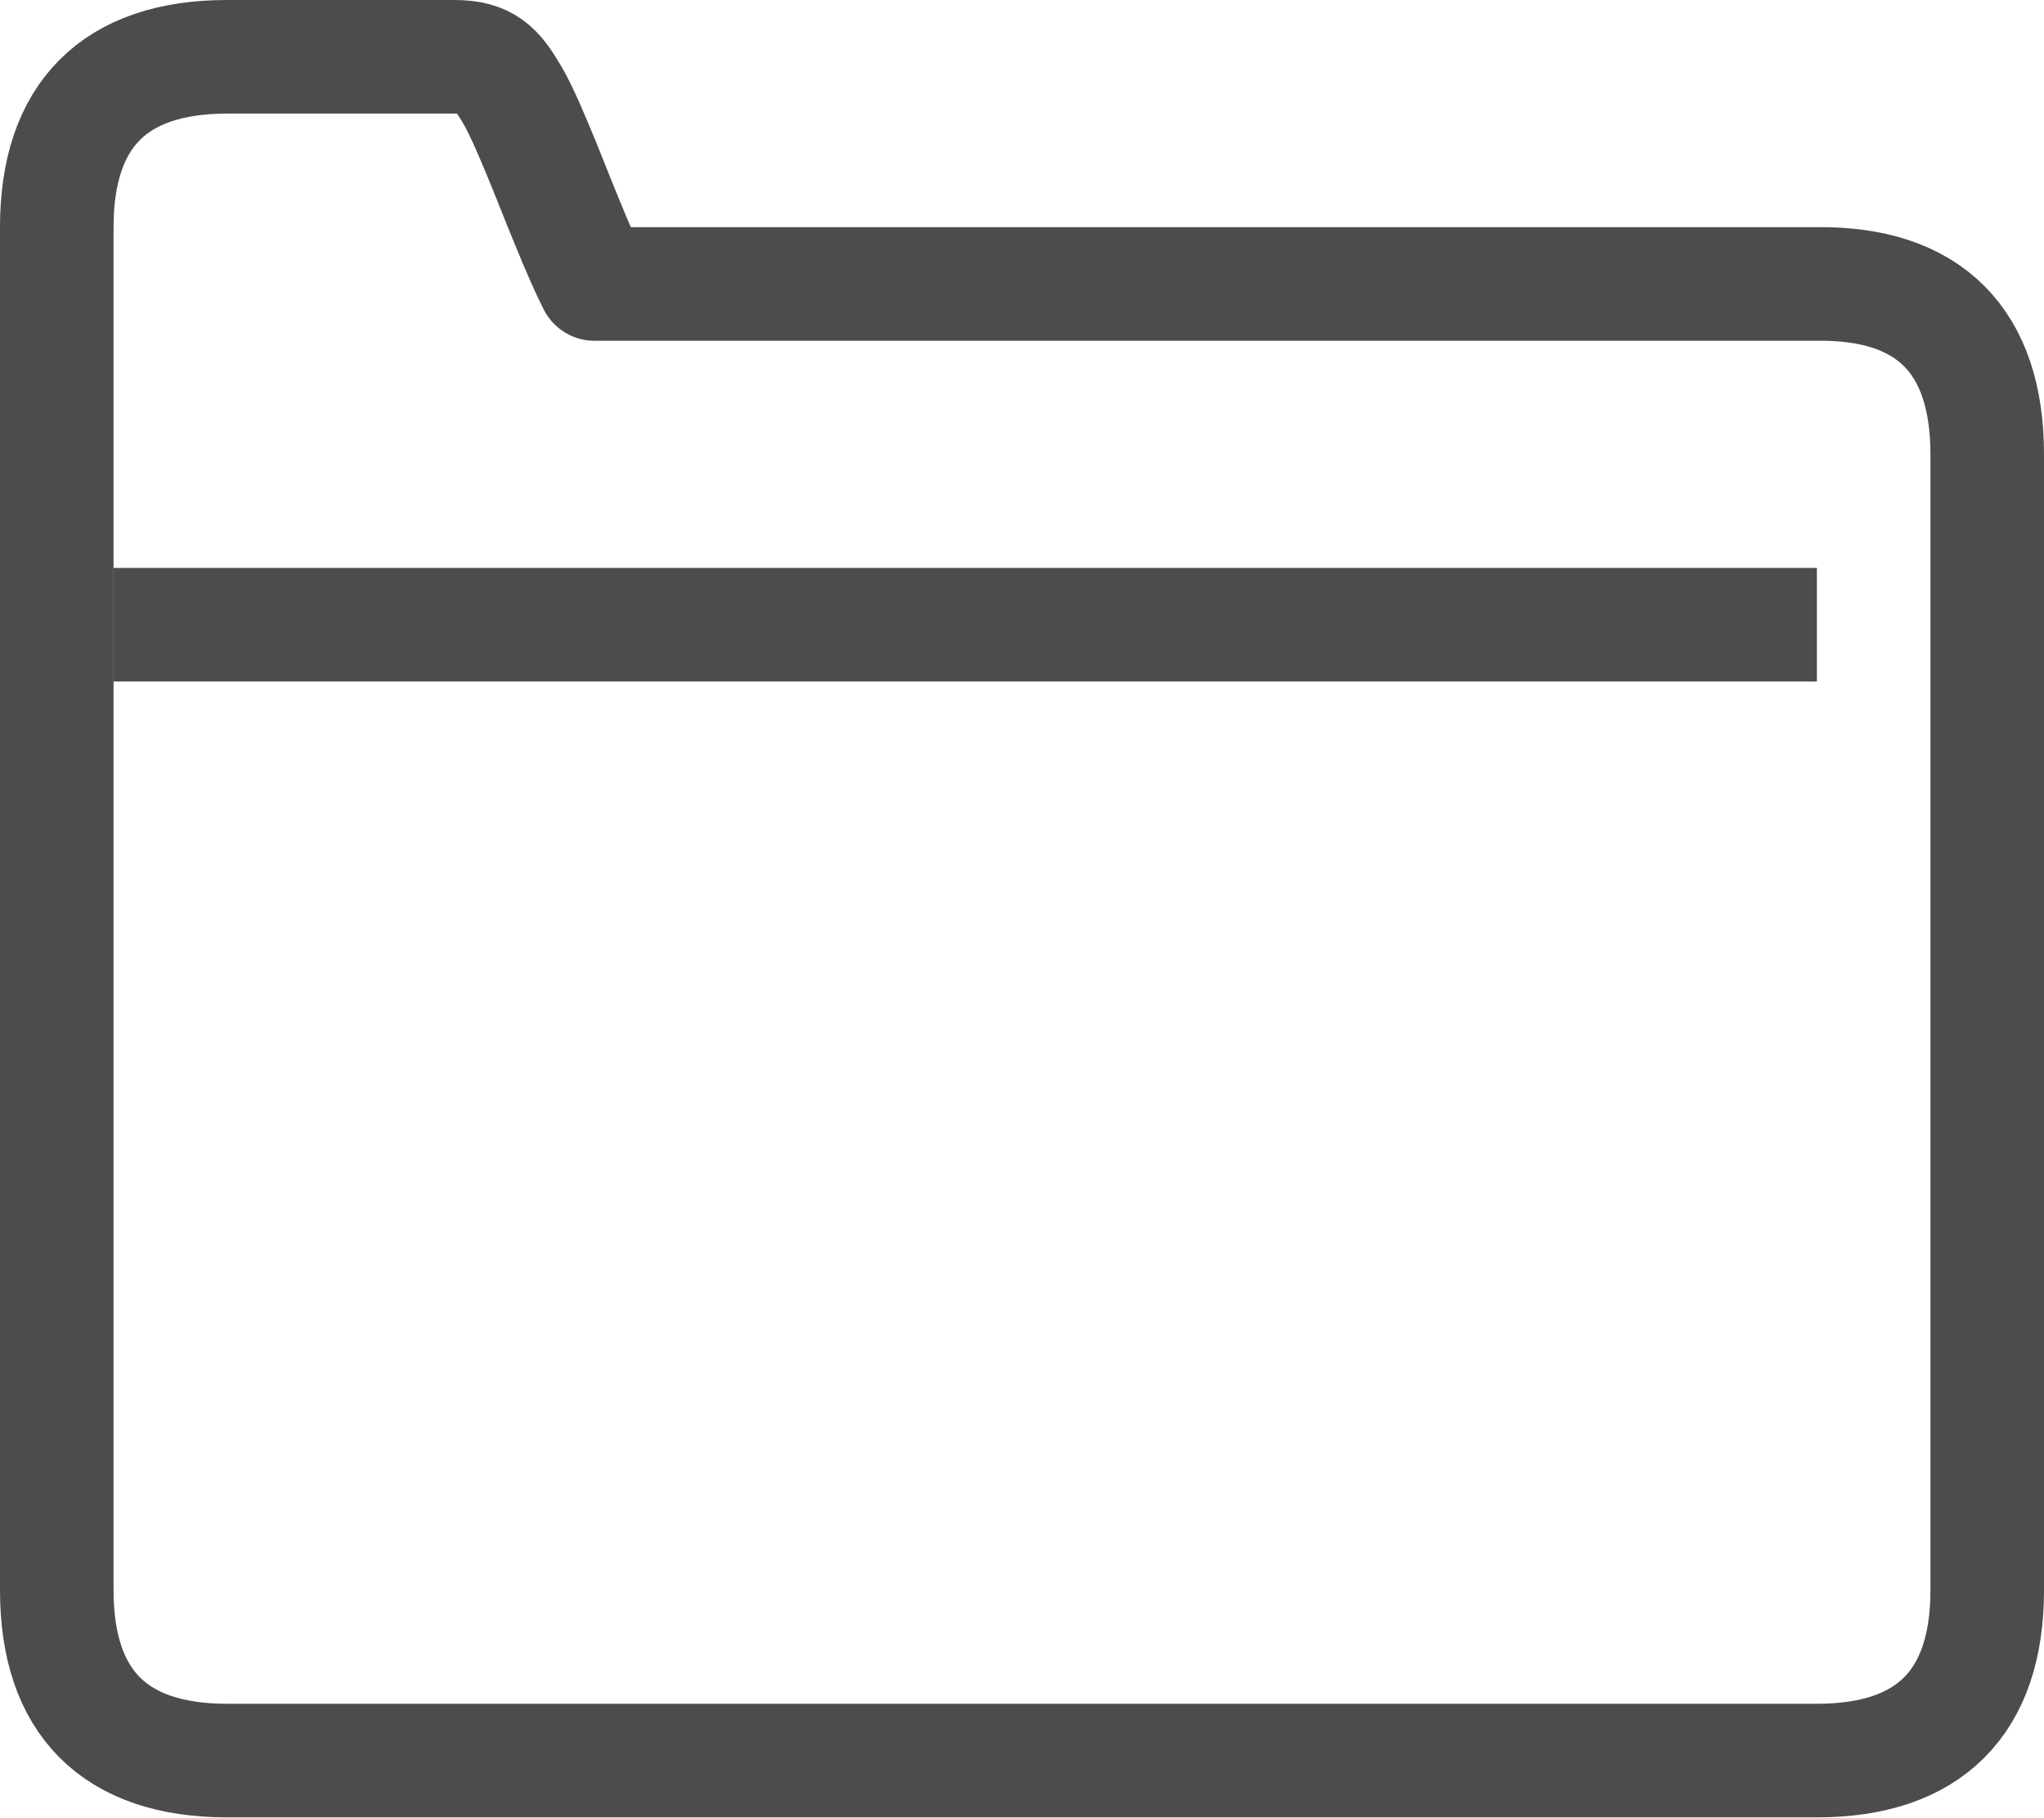
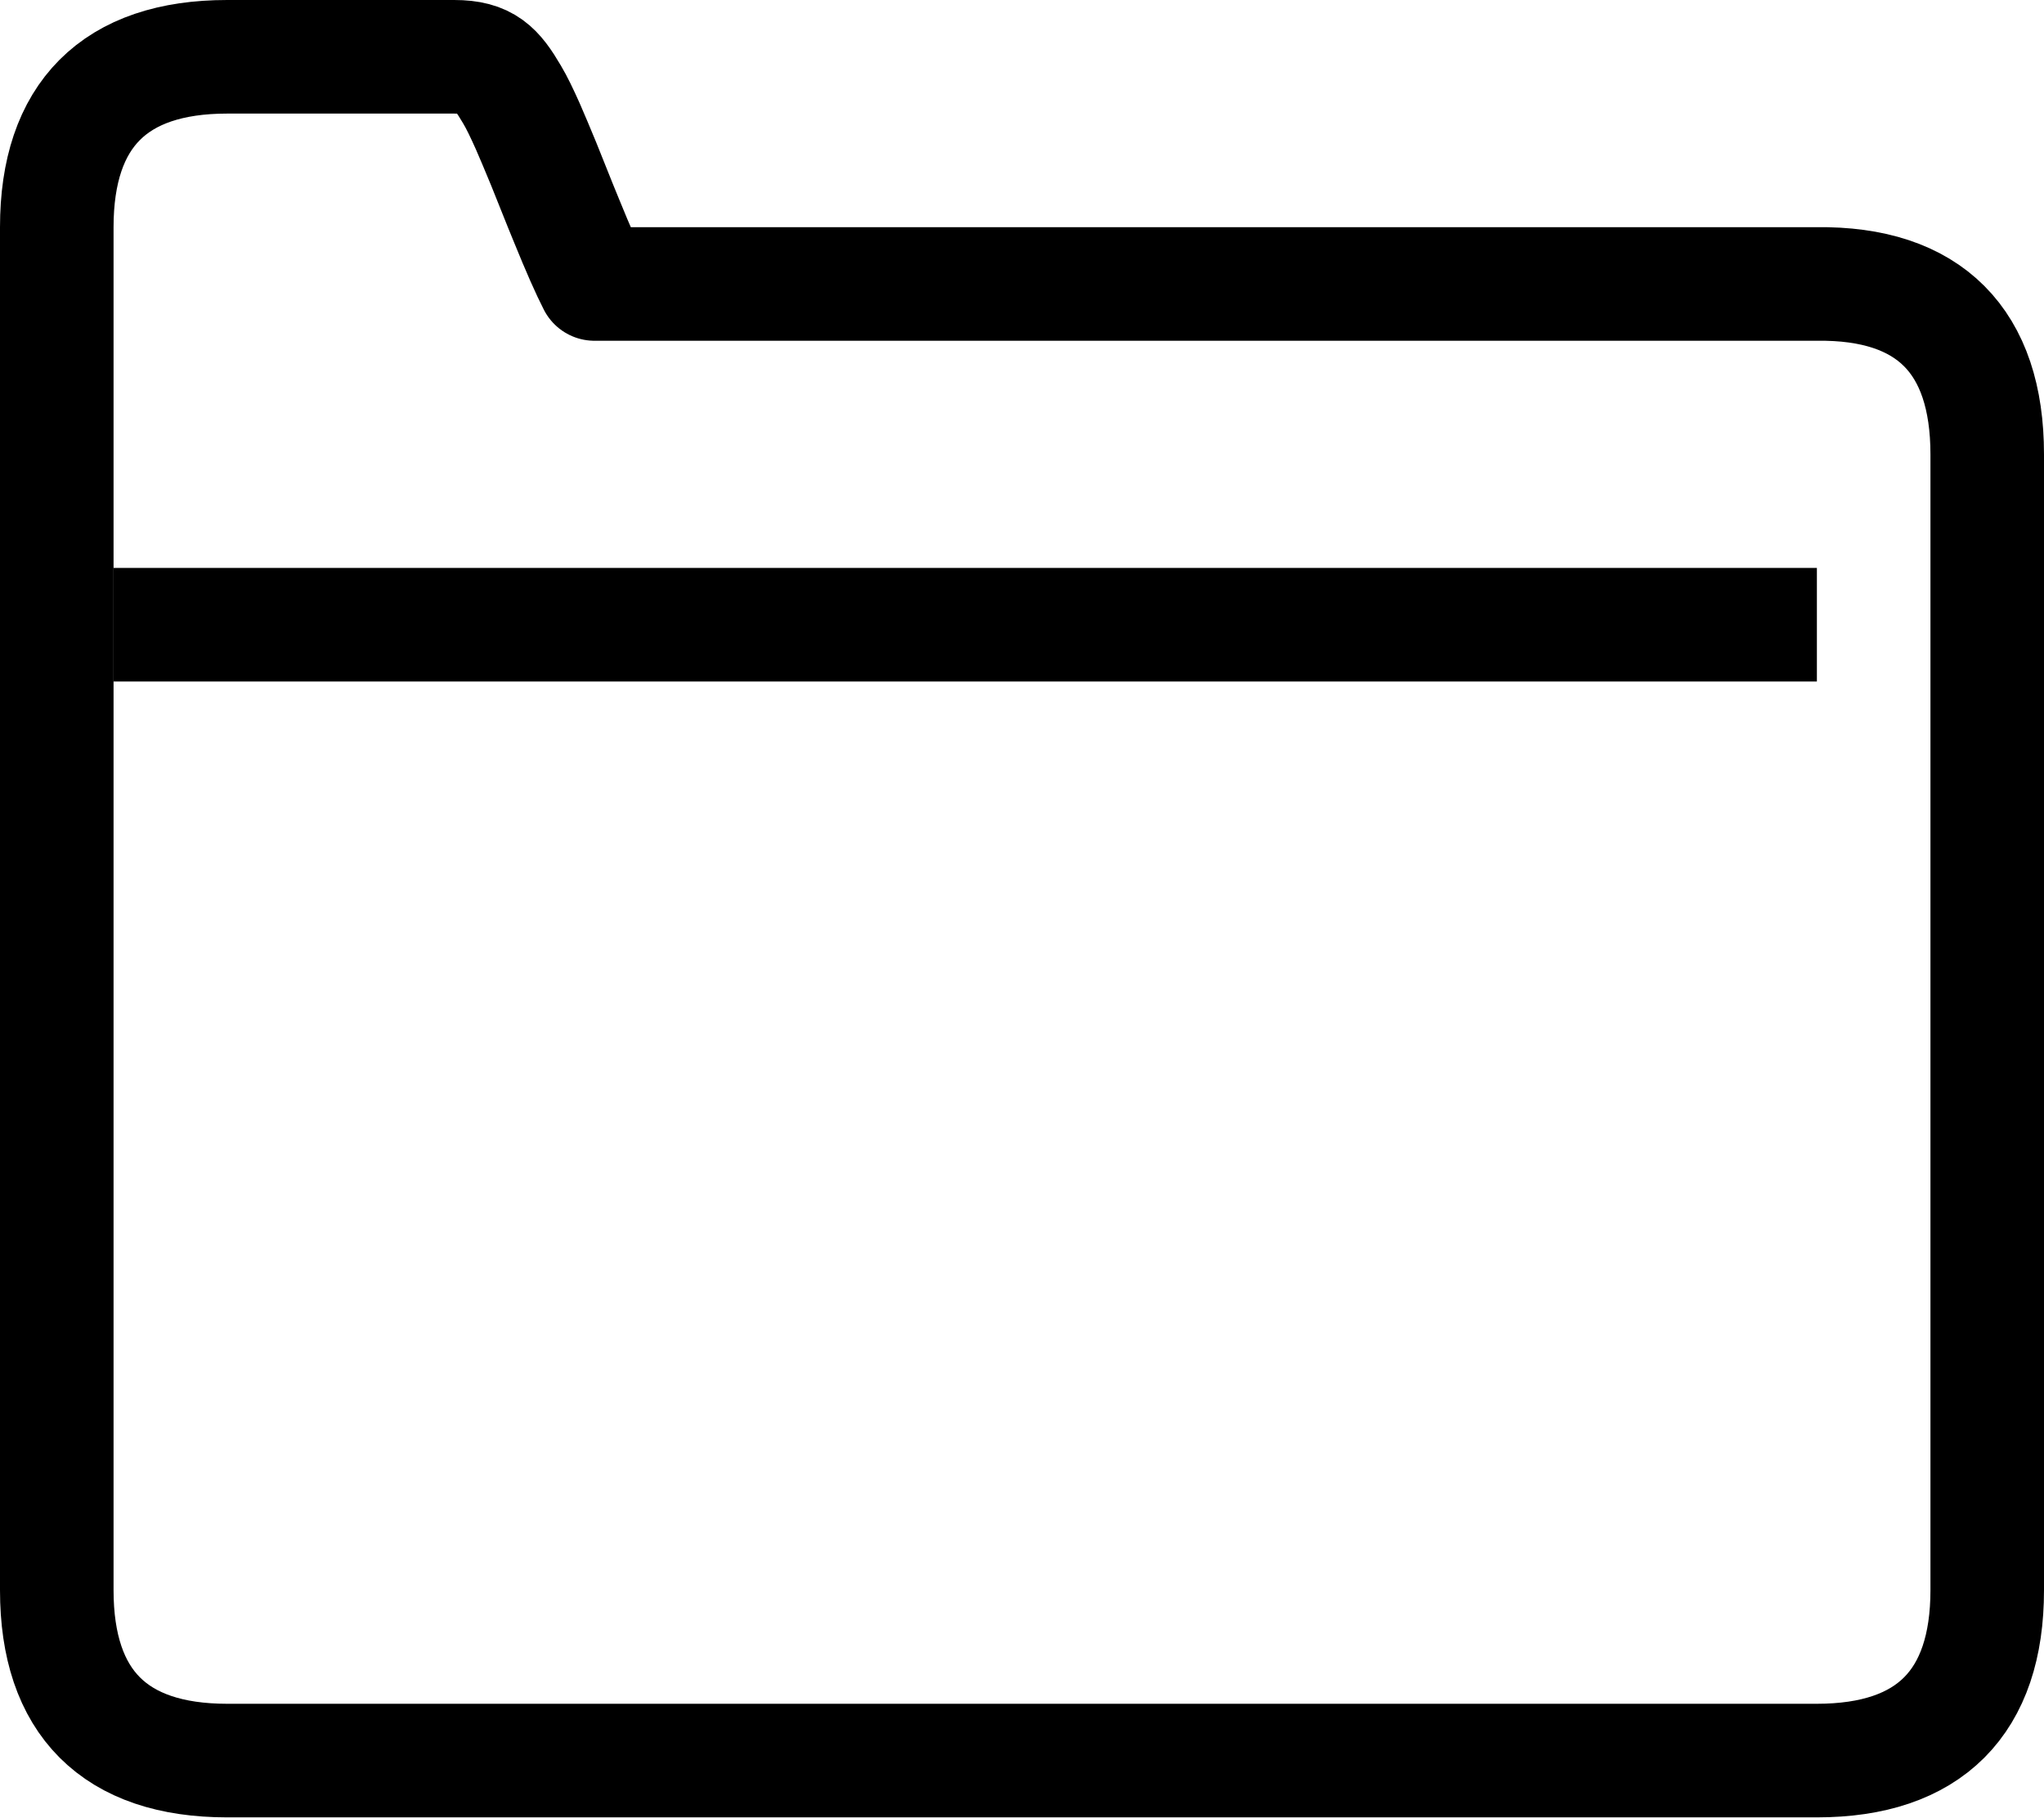
- <svg xmlns="http://www.w3.org/2000/svg" width="18px" height="16px" viewBox="0 0 18 16" version="1.1">
-   <g id="Page-1" stroke="none" stroke-width="1" fill="none" fill-rule="evenodd" opacity="0.7">
+ <svg xmlns="http://www.w3.org/2000/svg" width="18px" height="16px" version="1.1" viewBox="0 0 18 16">
+   <g id="Page-1" fill="none" fill-rule="evenodd" stroke="none" stroke-width="1">
    <g id="1.04" transform="translate(-956, -706)">
      <g id="RSS" transform="translate(944, 402)">
        <g id="TODAY" transform="translate(0, 247)">
          <g id="today:-item" transform="translate(13, 45)">
            <g id="Group-110" transform="translate(0, 13)">
-               <path d="M14.997,1.5 C15.99,1.487 16.5,2.002 16.5,3 L16.5,13 C16.5,13.988 15.991,14.5 15,14.5 L1,14.5 C0.009,14.5 -0.5,13.988 -0.5,13 L-0.5,1 C-0.5,0.012 0.009,-0.5 1,-0.5 L3,-0.5 C3.282,-0.5 3.375,-0.396 3.509,-0.168 C3.552,-0.096 3.595,-0.006 3.647,0.11 C3.687,0.201 3.731,0.306 3.788,0.444 C3.819,0.521 3.861,0.626 3.936,0.813 C3.963,0.879 3.963,0.879 3.99,0.945 C4.093,1.198 4.171,1.375 4.235,1.5 L14.997,1.5 Z" id="Stroke-281" stroke="#000000" stroke-linecap="round" stroke-linejoin="round" />
-               <rect id="Rectangle-7" fill="#000000" x="0" y="4" width="15" height="1" />
+               <path id="Stroke-281" stroke="#000000" stroke-linecap="round" stroke-linejoin="round" d="M14.997,1.5 C15.99,1.487 16.5,2.002 16.5,3 L16.5,13 C16.5,13.988 15.991,14.5 15,14.5 L1,14.5 C0.009,14.5 -0.5,13.988 -0.5,13 L-0.5,1 C-0.5,0.012 0.009,-0.5 1,-0.5 L3,-0.5 C3.282,-0.5 3.375,-0.396 3.509,-0.168 C3.552,-0.096 3.595,-0.006 3.647,0.11 C3.687,0.201 3.731,0.306 3.788,0.444 C3.819,0.521 3.861,0.626 3.936,0.813 C3.963,0.879 3.963,0.879 3.99,0.945 C4.093,1.198 4.171,1.375 4.235,1.5 L14.997,1.5 Z" />
+               <rect id="Rectangle-7" width="15" height="1" x="0" y="4" fill="#000000" />
            </g>
          </g>
        </g>
      </g>
    </g>
  </g>
</svg>
